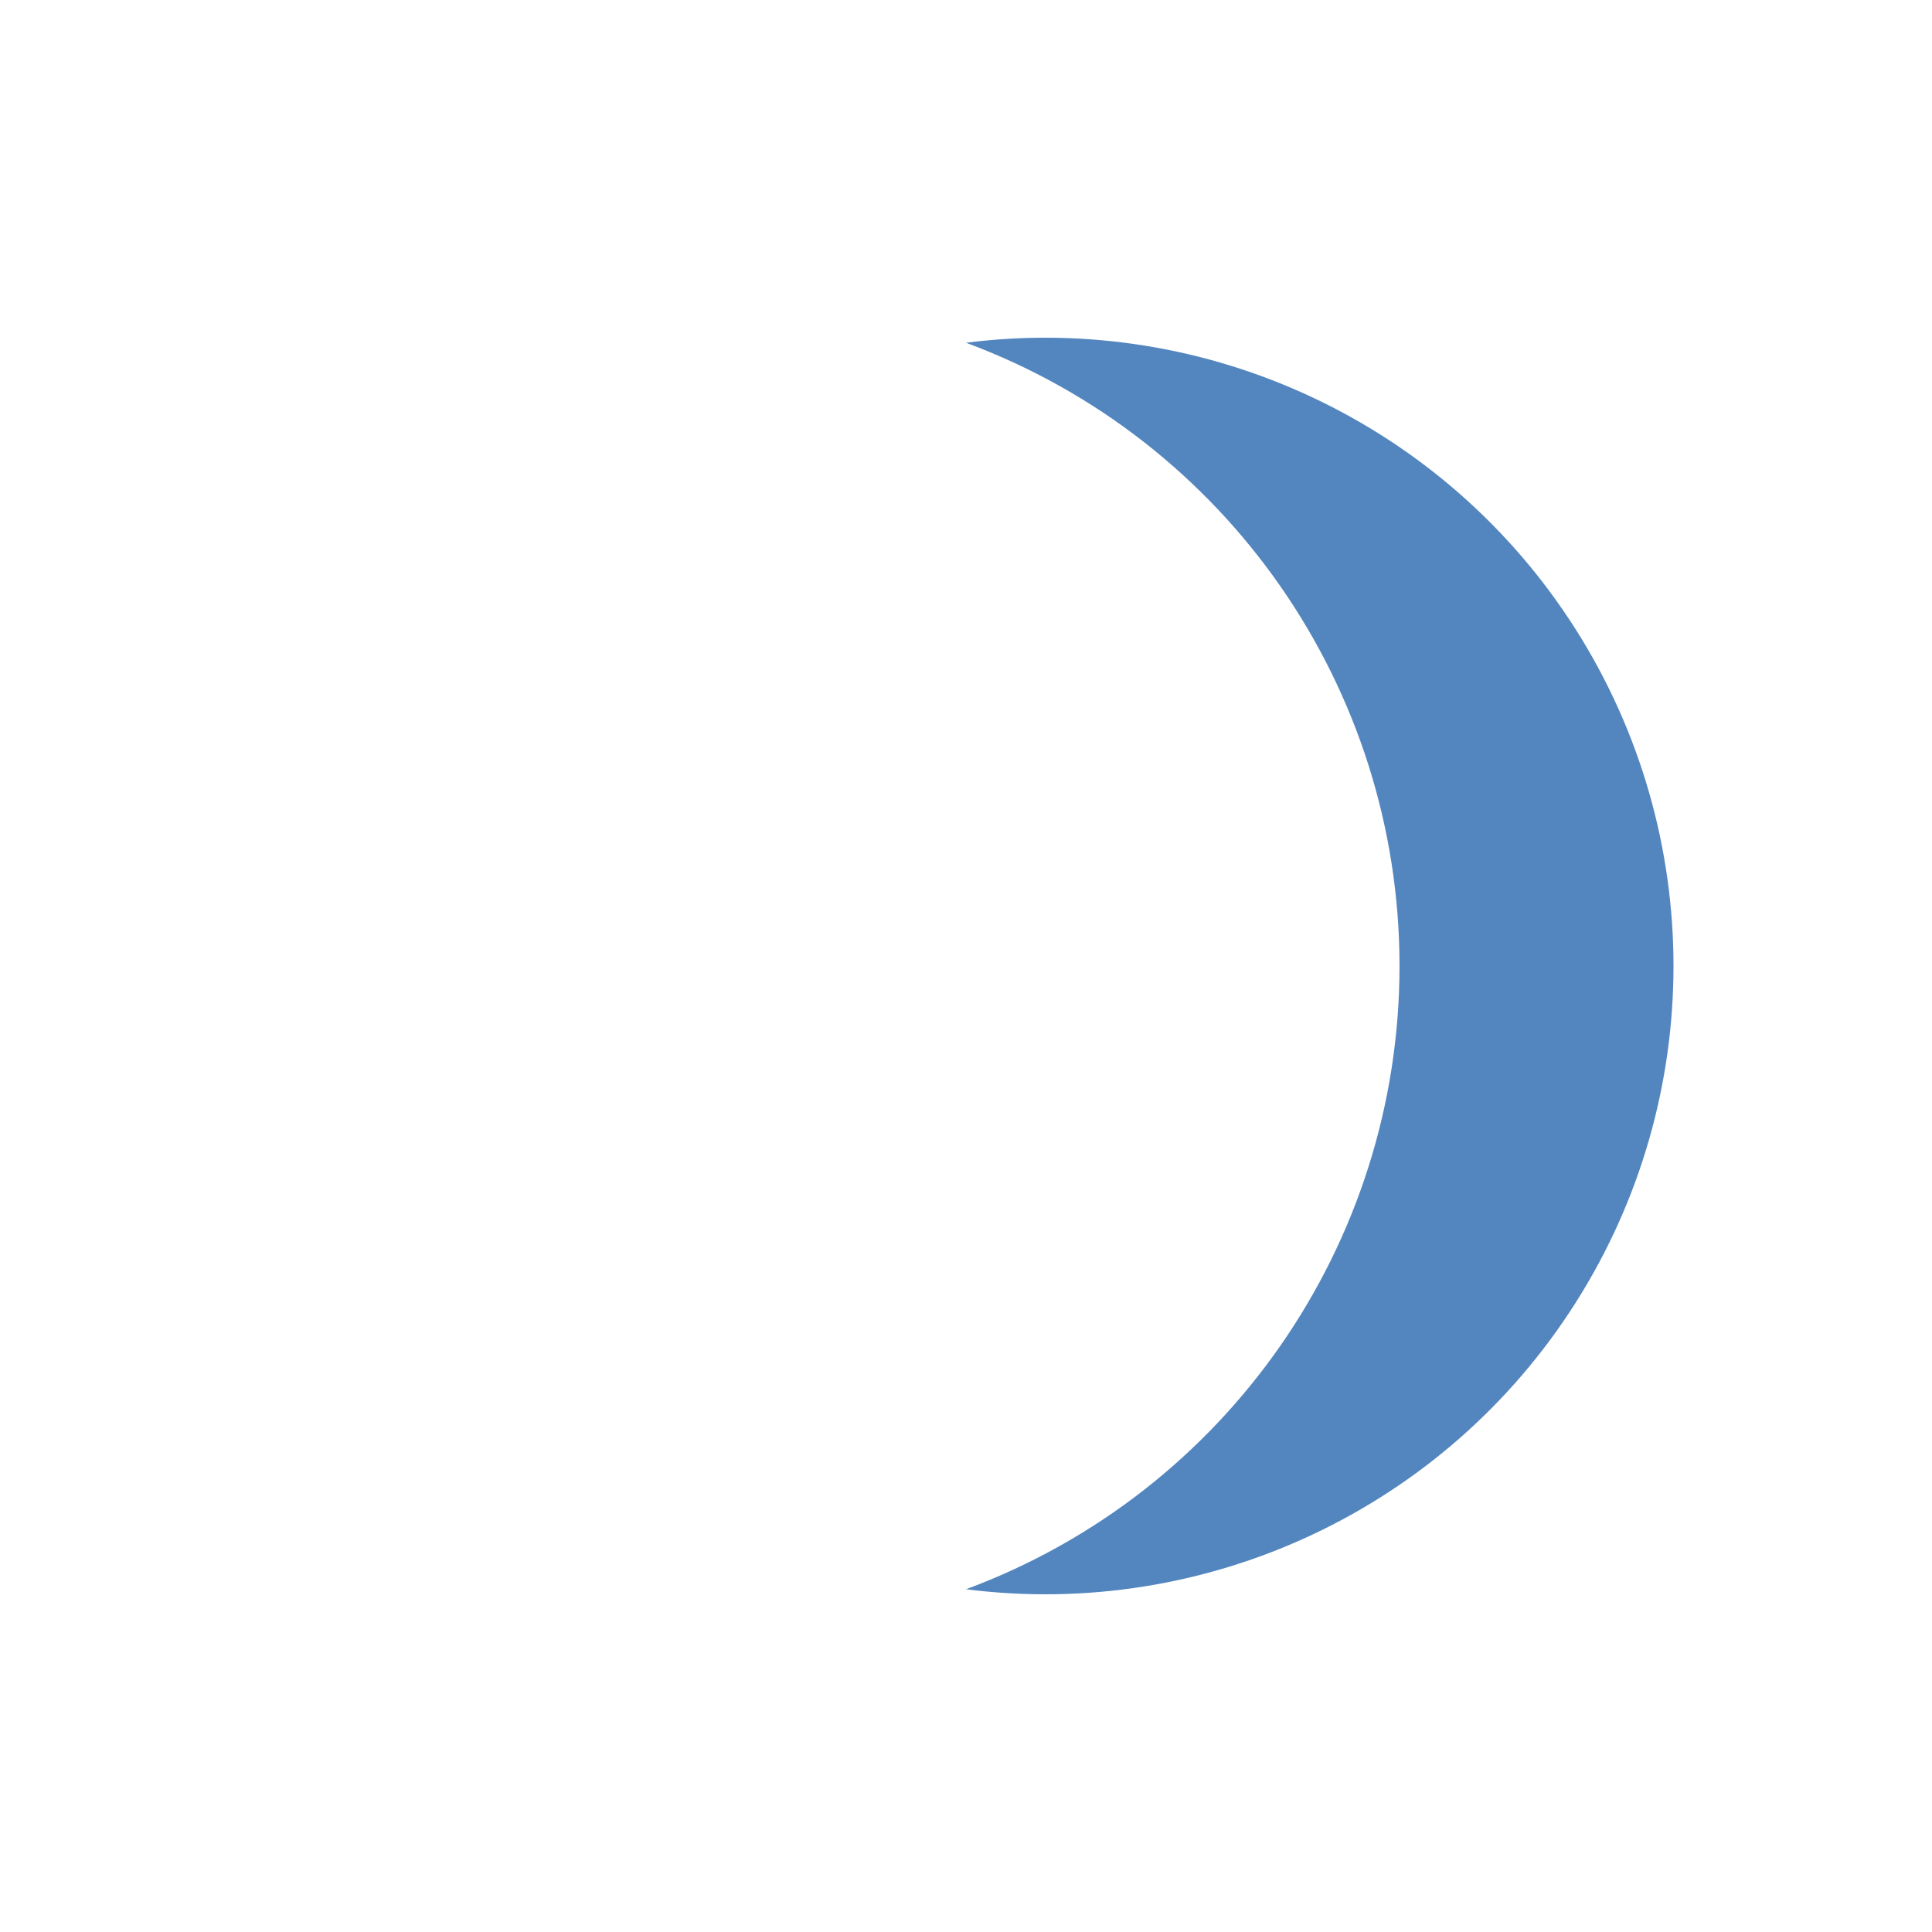
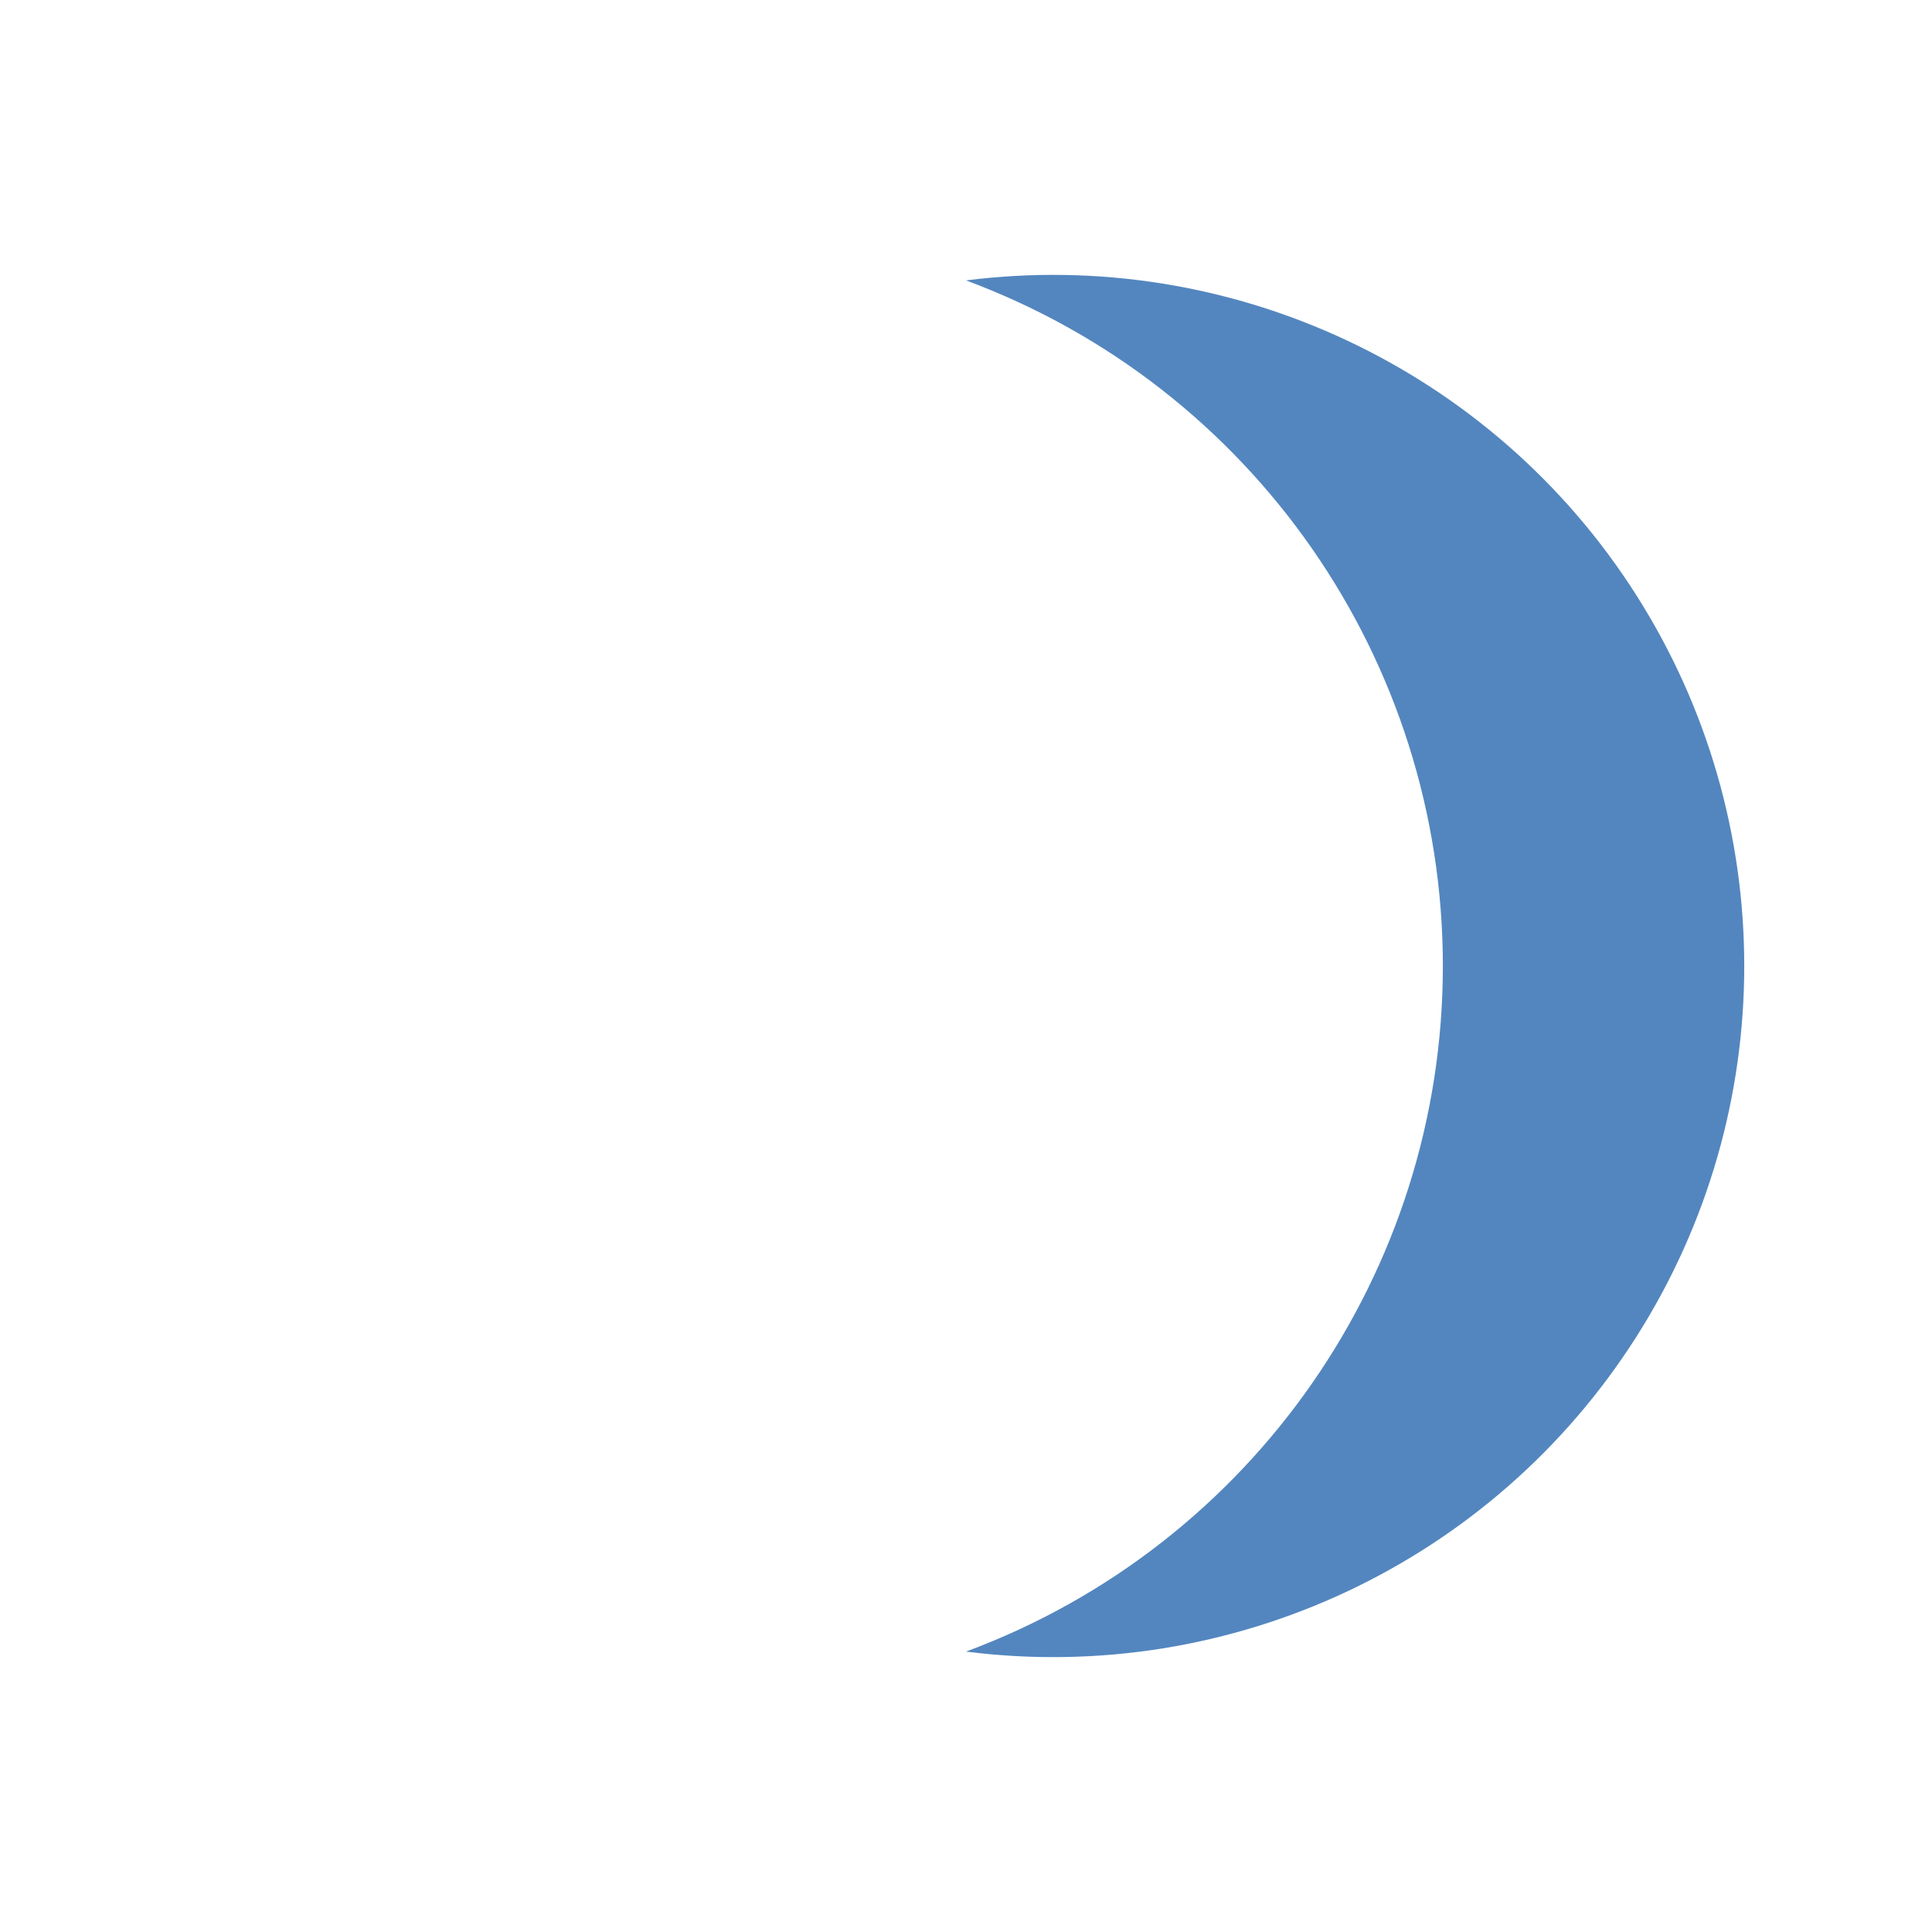
<svg xmlns="http://www.w3.org/2000/svg" width="1024" height="1024" viewBox="0 0 1024 1024">
-   <g transform="translate(62 62) scale(3)">
+   <g transform="translate(17 17) scale(3.3)">
    <path fill="#5386BF" d="M150 39.886 A111 111 0 1 1 150 260.114 A117.451 117.451 0 0 0 150 39.886 Z" />
  </g>
</svg>
